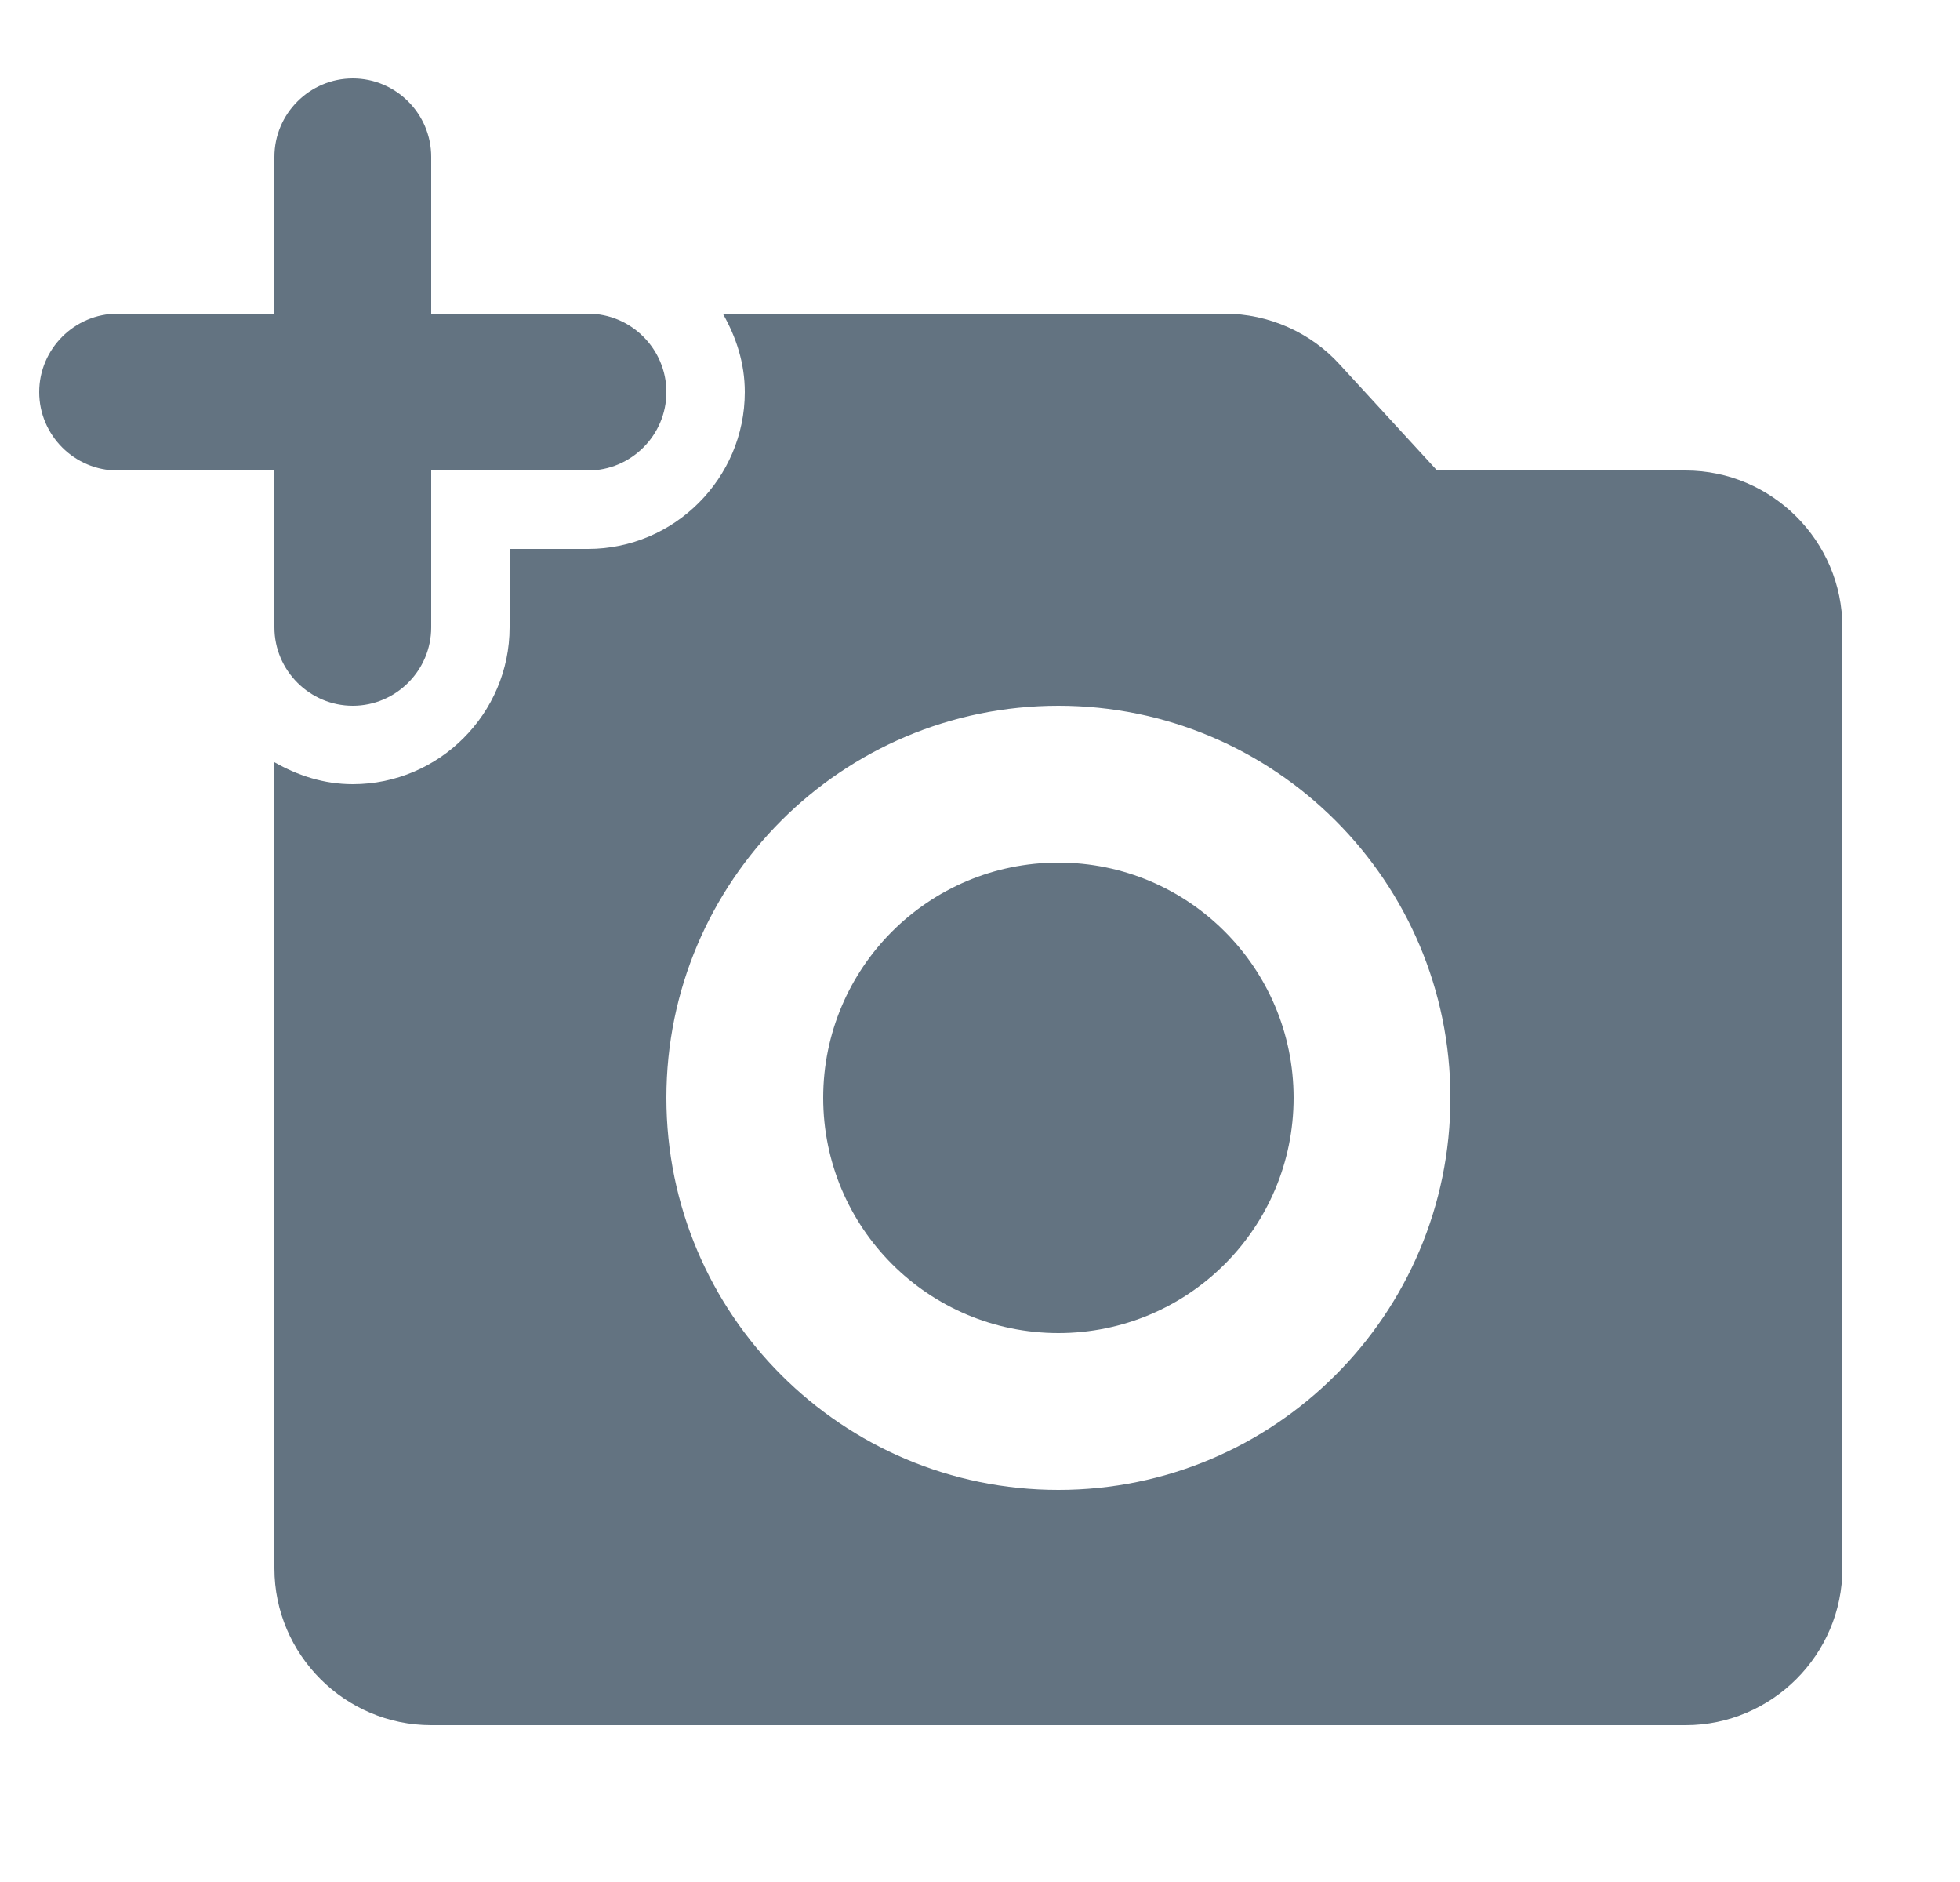
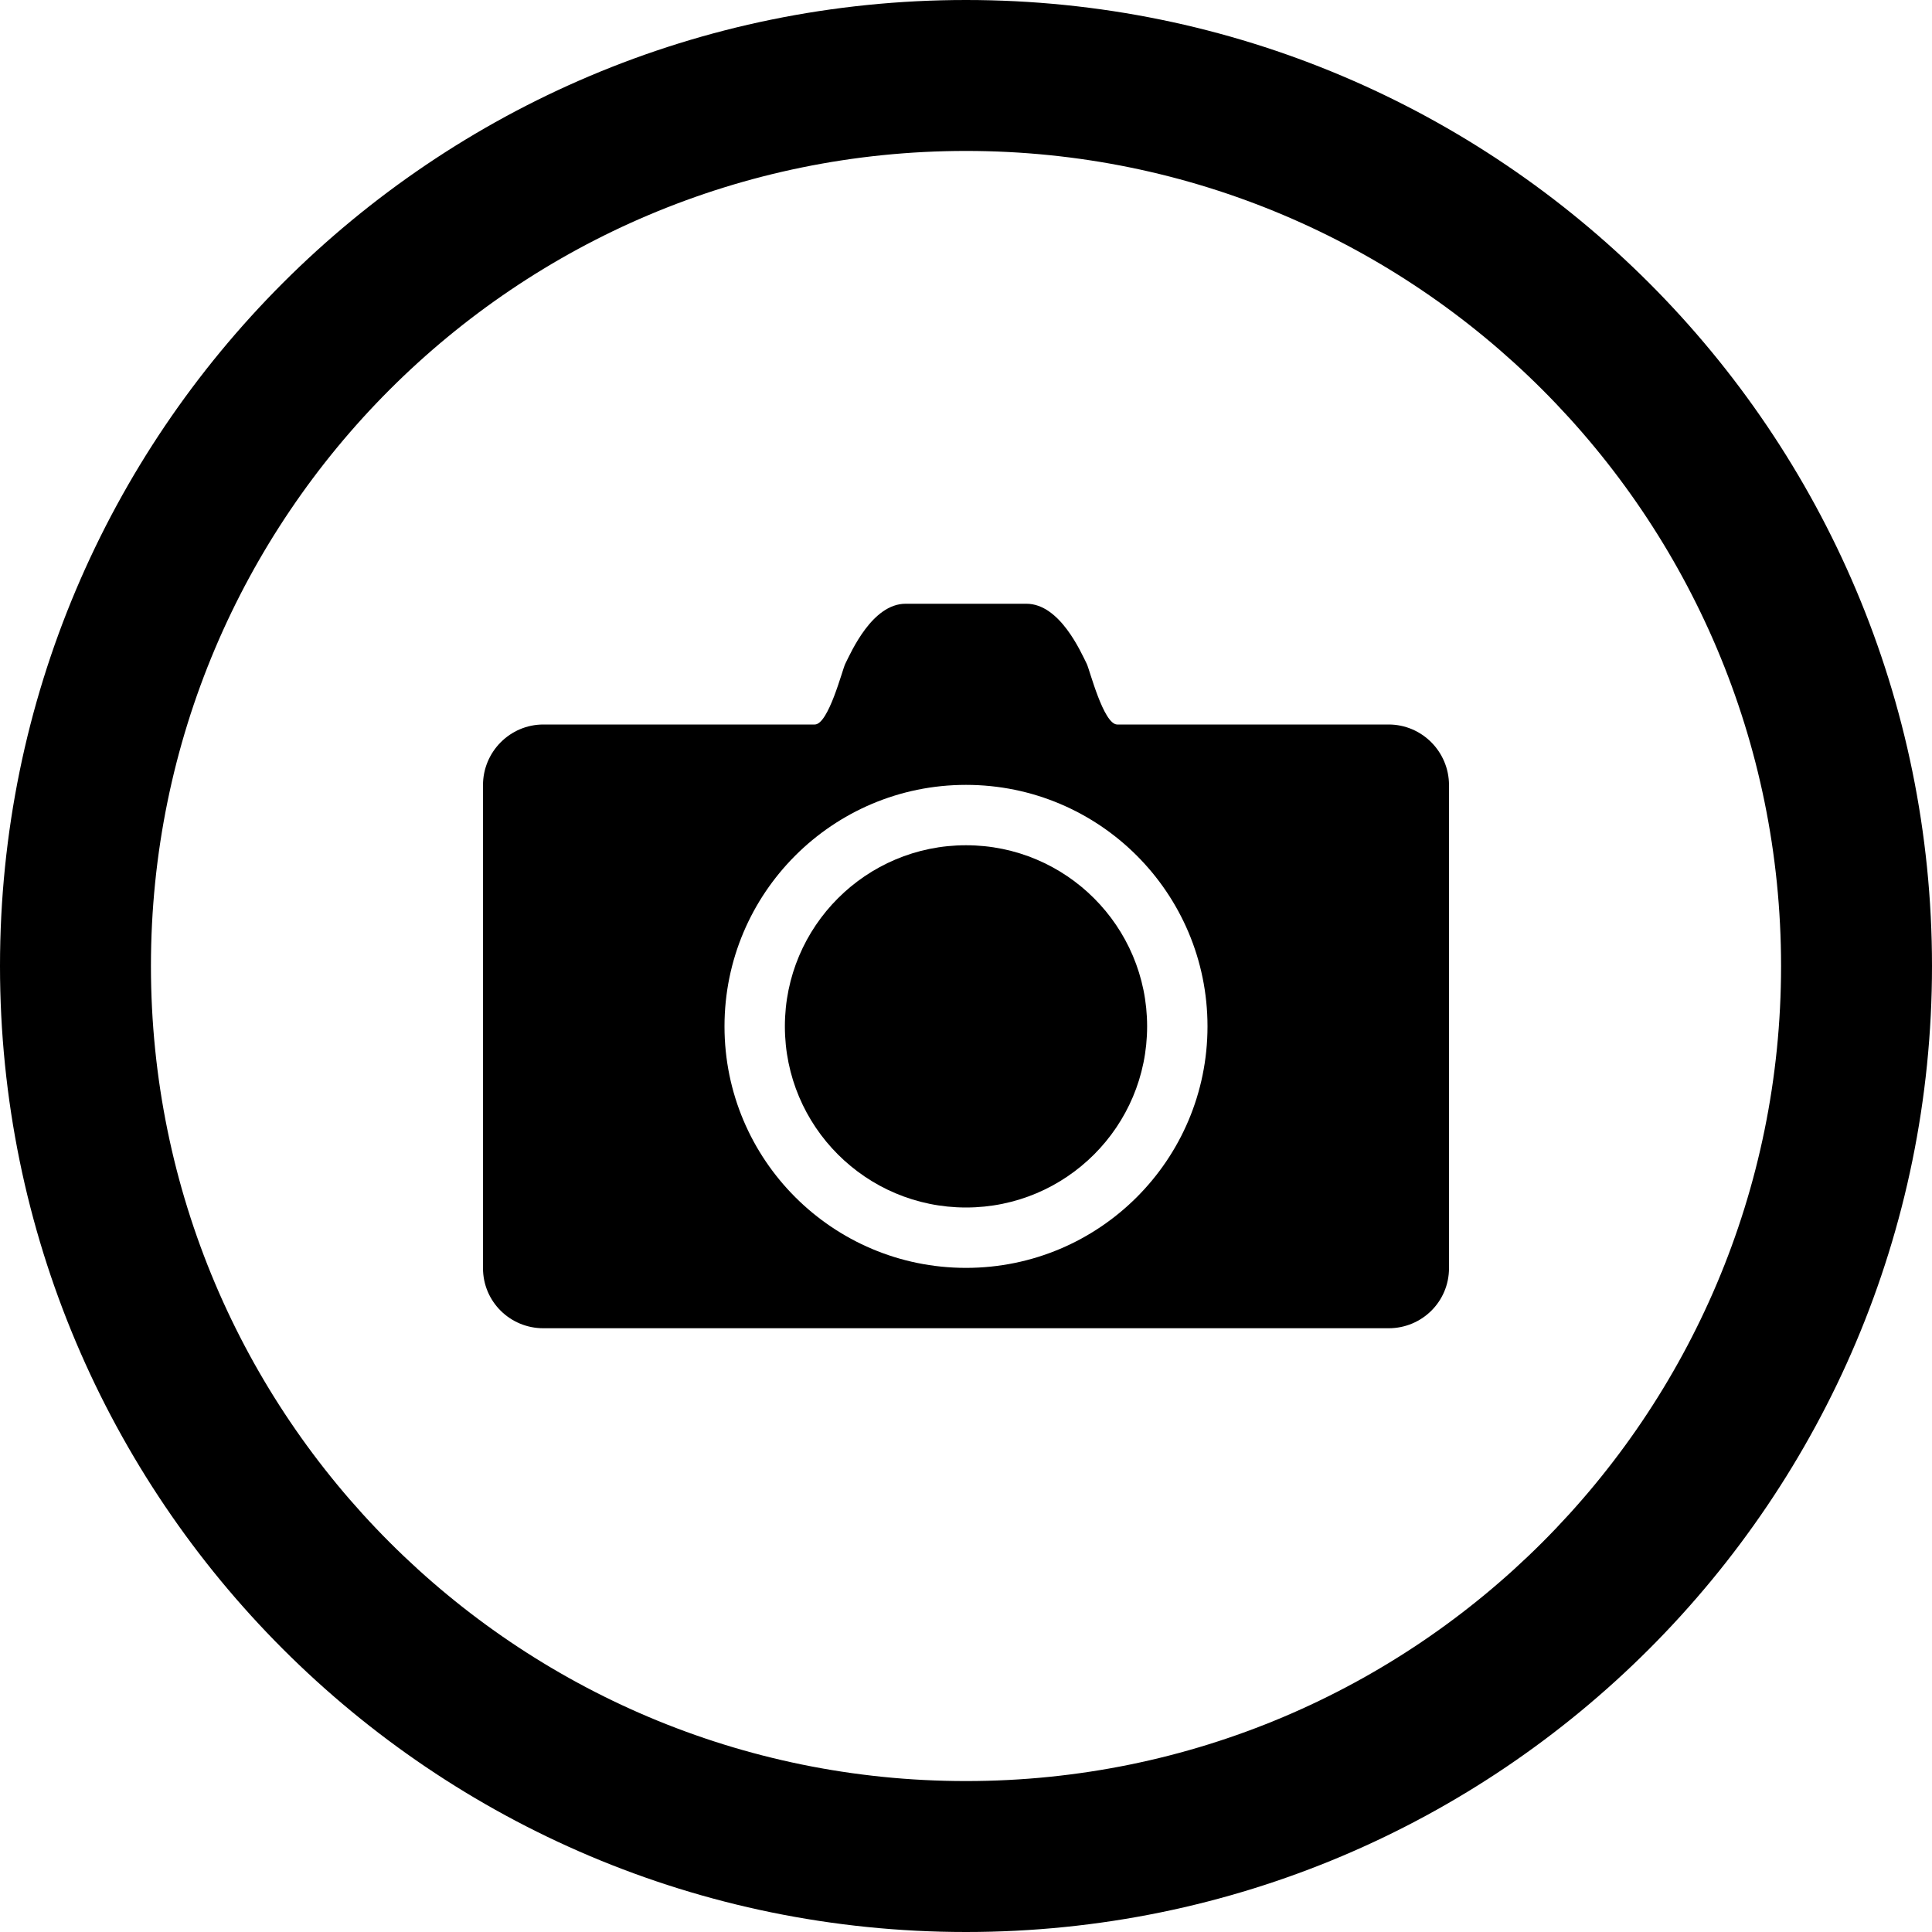
- <svg xmlns="http://www.w3.org/2000/svg" width="25" height="24" viewBox="0 0 25 24" fill="none">
-   <path d="M3.5 8C3.5 8.55 3.95 9 4.5 9C5.05 9 5.5 8.55 5.5 8V6H7.5C8.05 6 8.5 5.55 8.5 5C8.5 4.45 8.05 4 7.5 4H5.5V2C5.5 1.45 5.05 1 4.5 1C3.95 1 3.5 1.45 3.5 2V4H1.5C0.95 4 0.5 4.45 0.5 5C0.5 5.55 0.95 6 1.5 6H3.5V8Z" fill="#637381" />
-   <circle cx="13.5" cy="14" r="3" fill="#637381" />
-   <path fill-rule="evenodd" clip-rule="evenodd" d="M18.33 6H21.5C22.6 6 23.5 6.9 23.5 8V20C23.5 21.1 22.6 22 21.5 22H5.5C4.4 22 3.5 21.1 3.5 20V9.72C3.8 9.89 4.13 10 4.5 10C5.6 10 6.5 9.1 6.5 8V7H7.5C8.6 7 9.5 6.1 9.5 5C9.5 4.63 9.39 4.3 9.22 4H15.62C16.18 4 16.72 4.24 17.09 4.65L18.33 6ZM8.5 14C8.5 16.76 10.74 19 13.5 19C16.26 19 18.5 16.76 18.5 14C18.5 11.24 16.26 9 13.5 9C10.74 9 8.5 11.24 8.5 14Z" fill="#637381" />
+ <svg xmlns="http://www.w3.org/2000/svg" fill="#000000" version="1.1" id="Layer_1" width="800px" height="800px" viewBox="0 0 512 512" enable-background="new 0 0 512 512" xml:space="preserve">
+   <path d="M256,0C114.609,0,0,114.609,0,256s114.609,256,256,256s256-114.609,256-256S397.391,0,256,0z M256,472  c-119.297,0-216-96.703-216-216S136.703,40,256,40s216,96.703,216,216S375.297,472,256,472z" />
+   <g>
+     <path d="M256,224c-26.508,0-48,21.5-48,48c0,26.516,21.492,48,48,48c26.516,0,48-21.484,48-48C304,245.5,282.516,224,256,224z" />
+     <path d="M368,192h-71.922c-3.641,0-7.312-14.547-8.078-16.078c-1.594-3.203-7.156-15.922-16-15.922h-32   c-8.836,0-14.398,12.719-16,15.922c-0.766,1.531-4.438,16.078-8.078,16.078H144c-8.836,0-16,7.234-16,16.062v128.016   c0,8.844,7.164,15.922,16,15.922h224c8.844,0,16-7.078,16-15.922V208.062C384,199.234,376.844,192,368,192z M256,336   c-35.336,0-64-28.641-64-64c0-35.344,28.664-64,64-64c35.359,0,64,28.656,64,64C320,307.359,291.359,336,256,336z" />
+   </g>
</svg>
